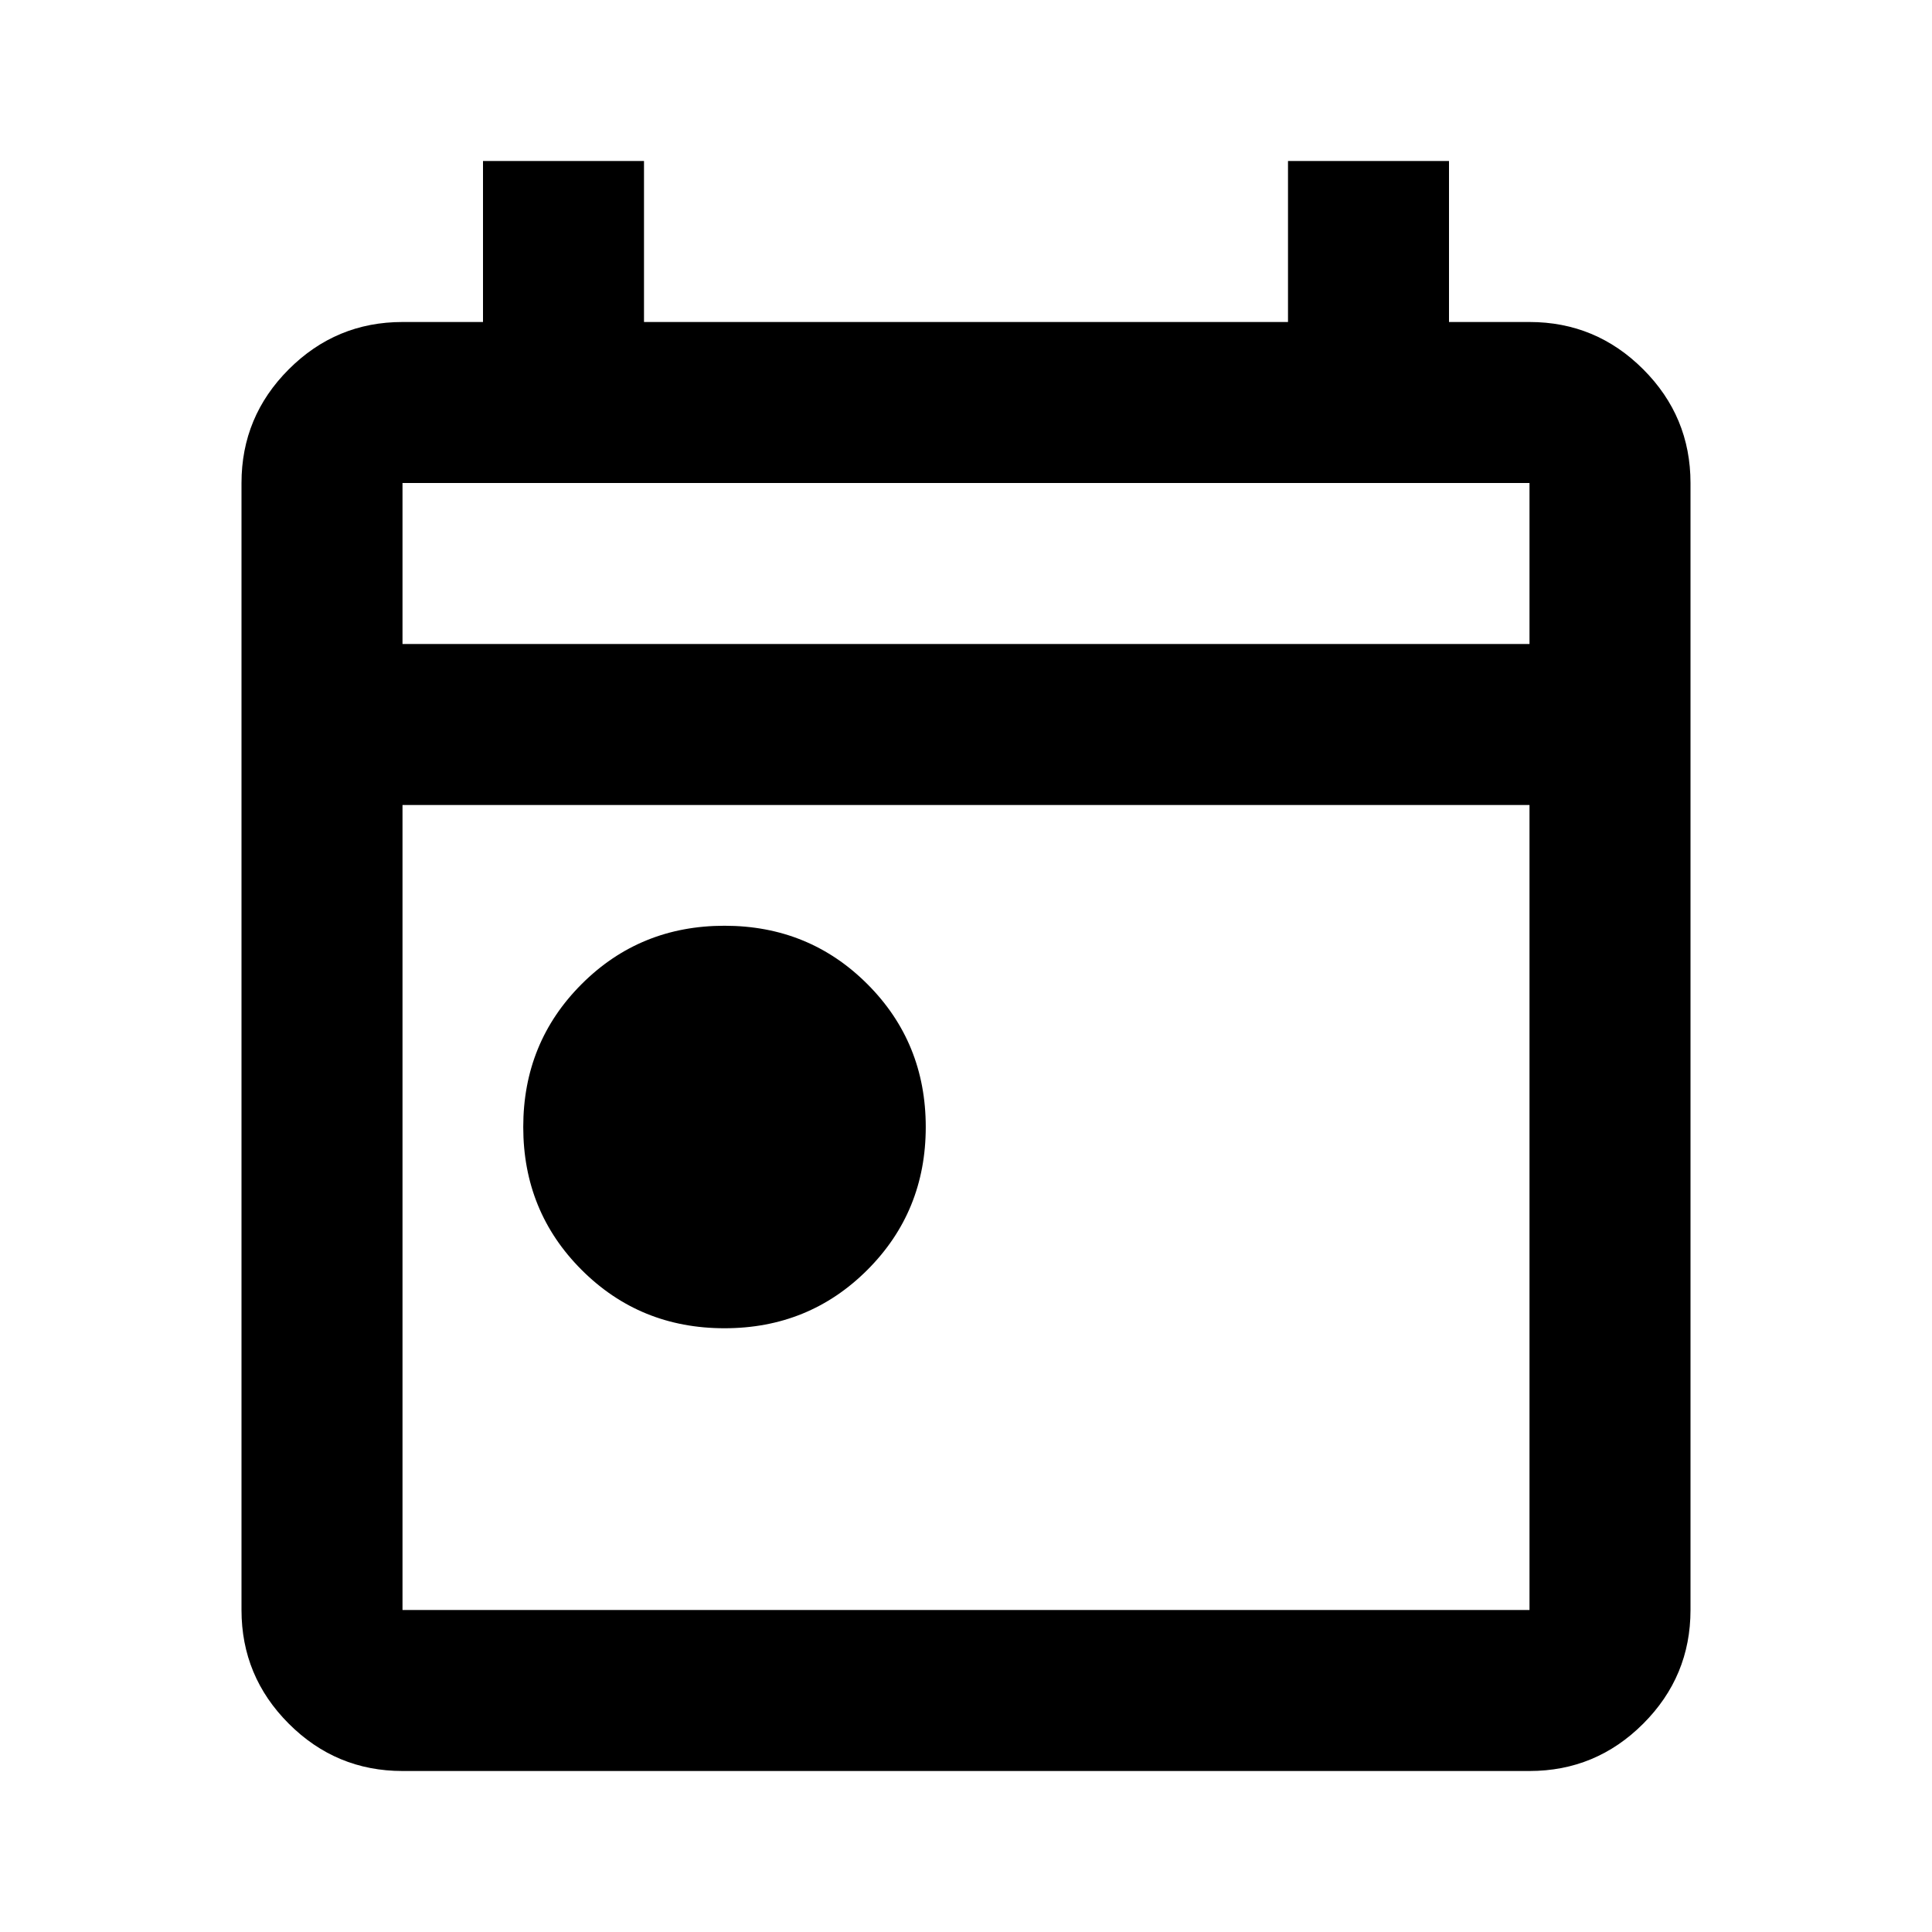
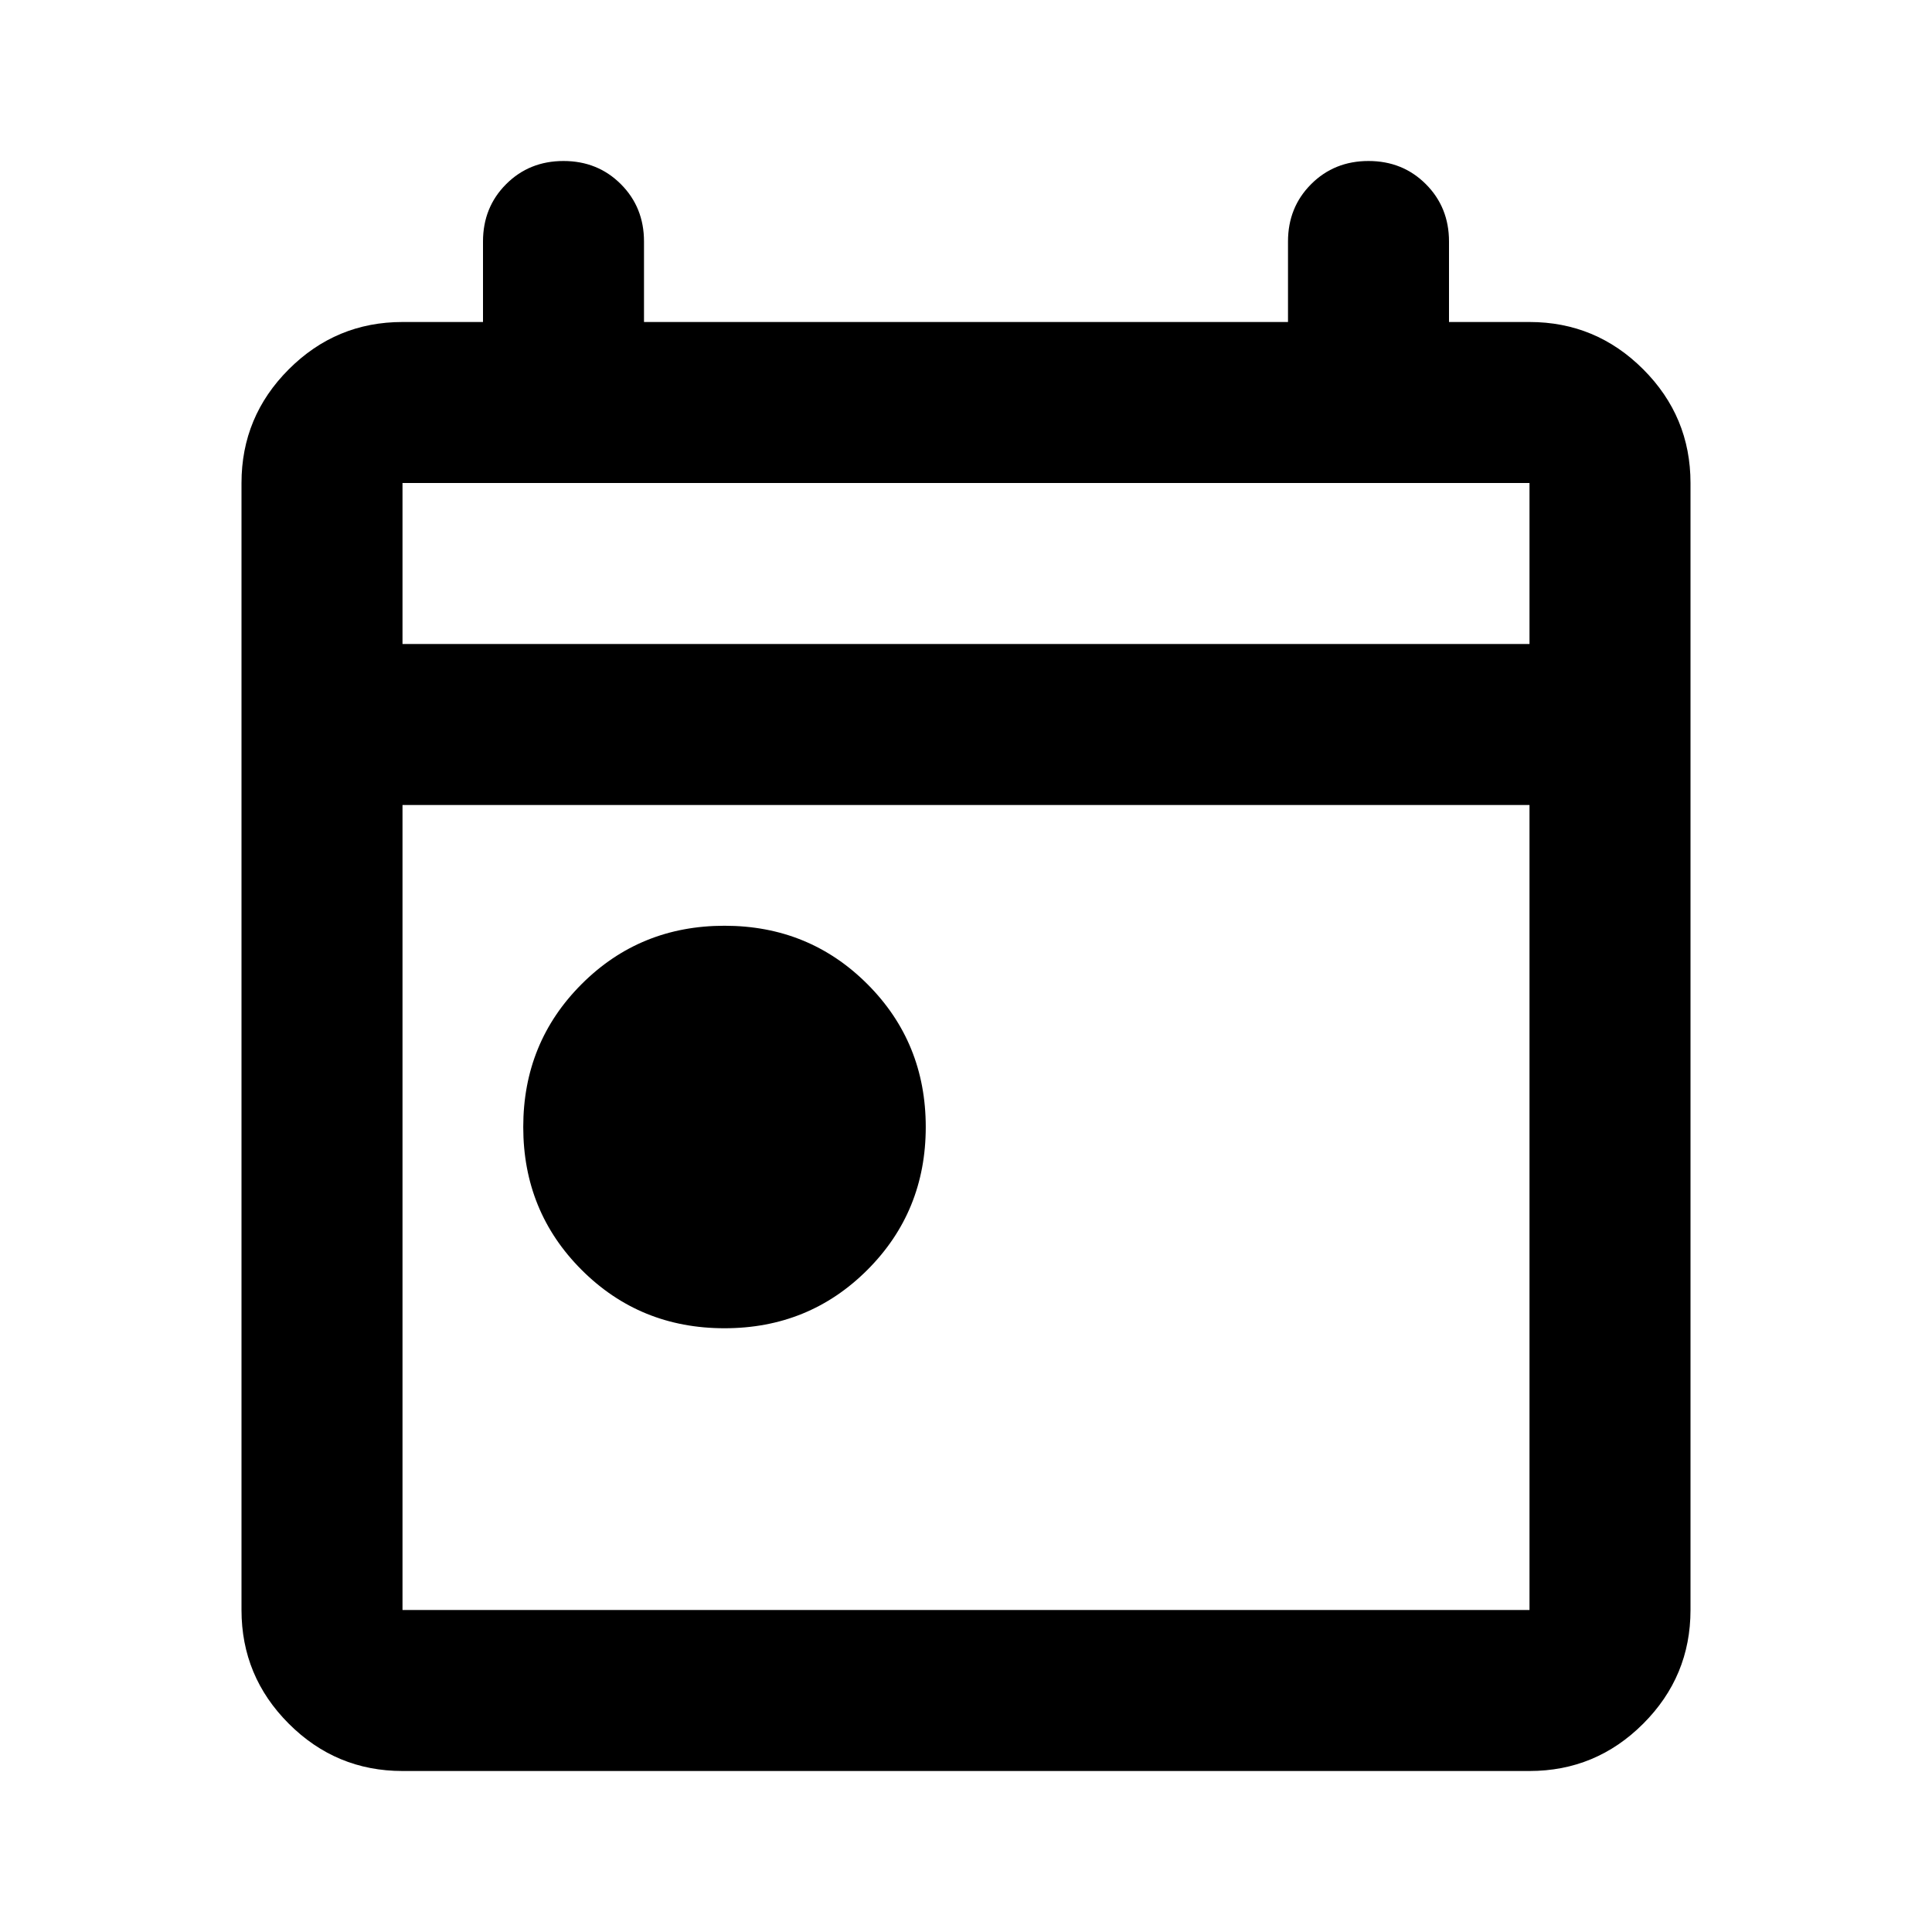
<svg xmlns="http://www.w3.org/2000/svg" height="24px" viewBox="0 -960 960 960" width="24px" fill="currentColor">
-   <path d="M360-300q-42 0-71-29t-29-71q0-42 29-71t71-29q42 0 71 29t29 71q0 42-29 71t-71 29ZM200-80q-33 0-56.5-23.5T120-160v-560q0-33 23.5-56.5T200-800h40v-80h80v80h320v-80h80v80h40q33 0 56.5 23.5T840-720v560q0 33-23.5 56.5T760-80H200Zm0-80h560v-400H200v400Zm0-480h560v-80H200v80Zm0 0v-80 80Z" />
+   <path d="M360-300q-42 0-71-29t-29-71q0-42 29-71t71-29q42 0 71 29t29 71q0 42-29 71t-71 29ZM200-80q-33 0-56.5-23.5T120-160v-560q0-33 23.5-56.5T200-800h40v-40q0-17 11.5-28.5T280-880q17 0 28.5 11.5T320-840v40h320v-40q0-17 11.5-28.5T680-880q17 0 28.5 11.5T720-840v40h40q33 0 56.5 23.5T840-720v560q0 33-23.5 56.5T760-80H200Zm0-80h560v-400H200v400Zm0-480h560v-80H200v80Zm0 0v-80 80Z" />
</svg>
